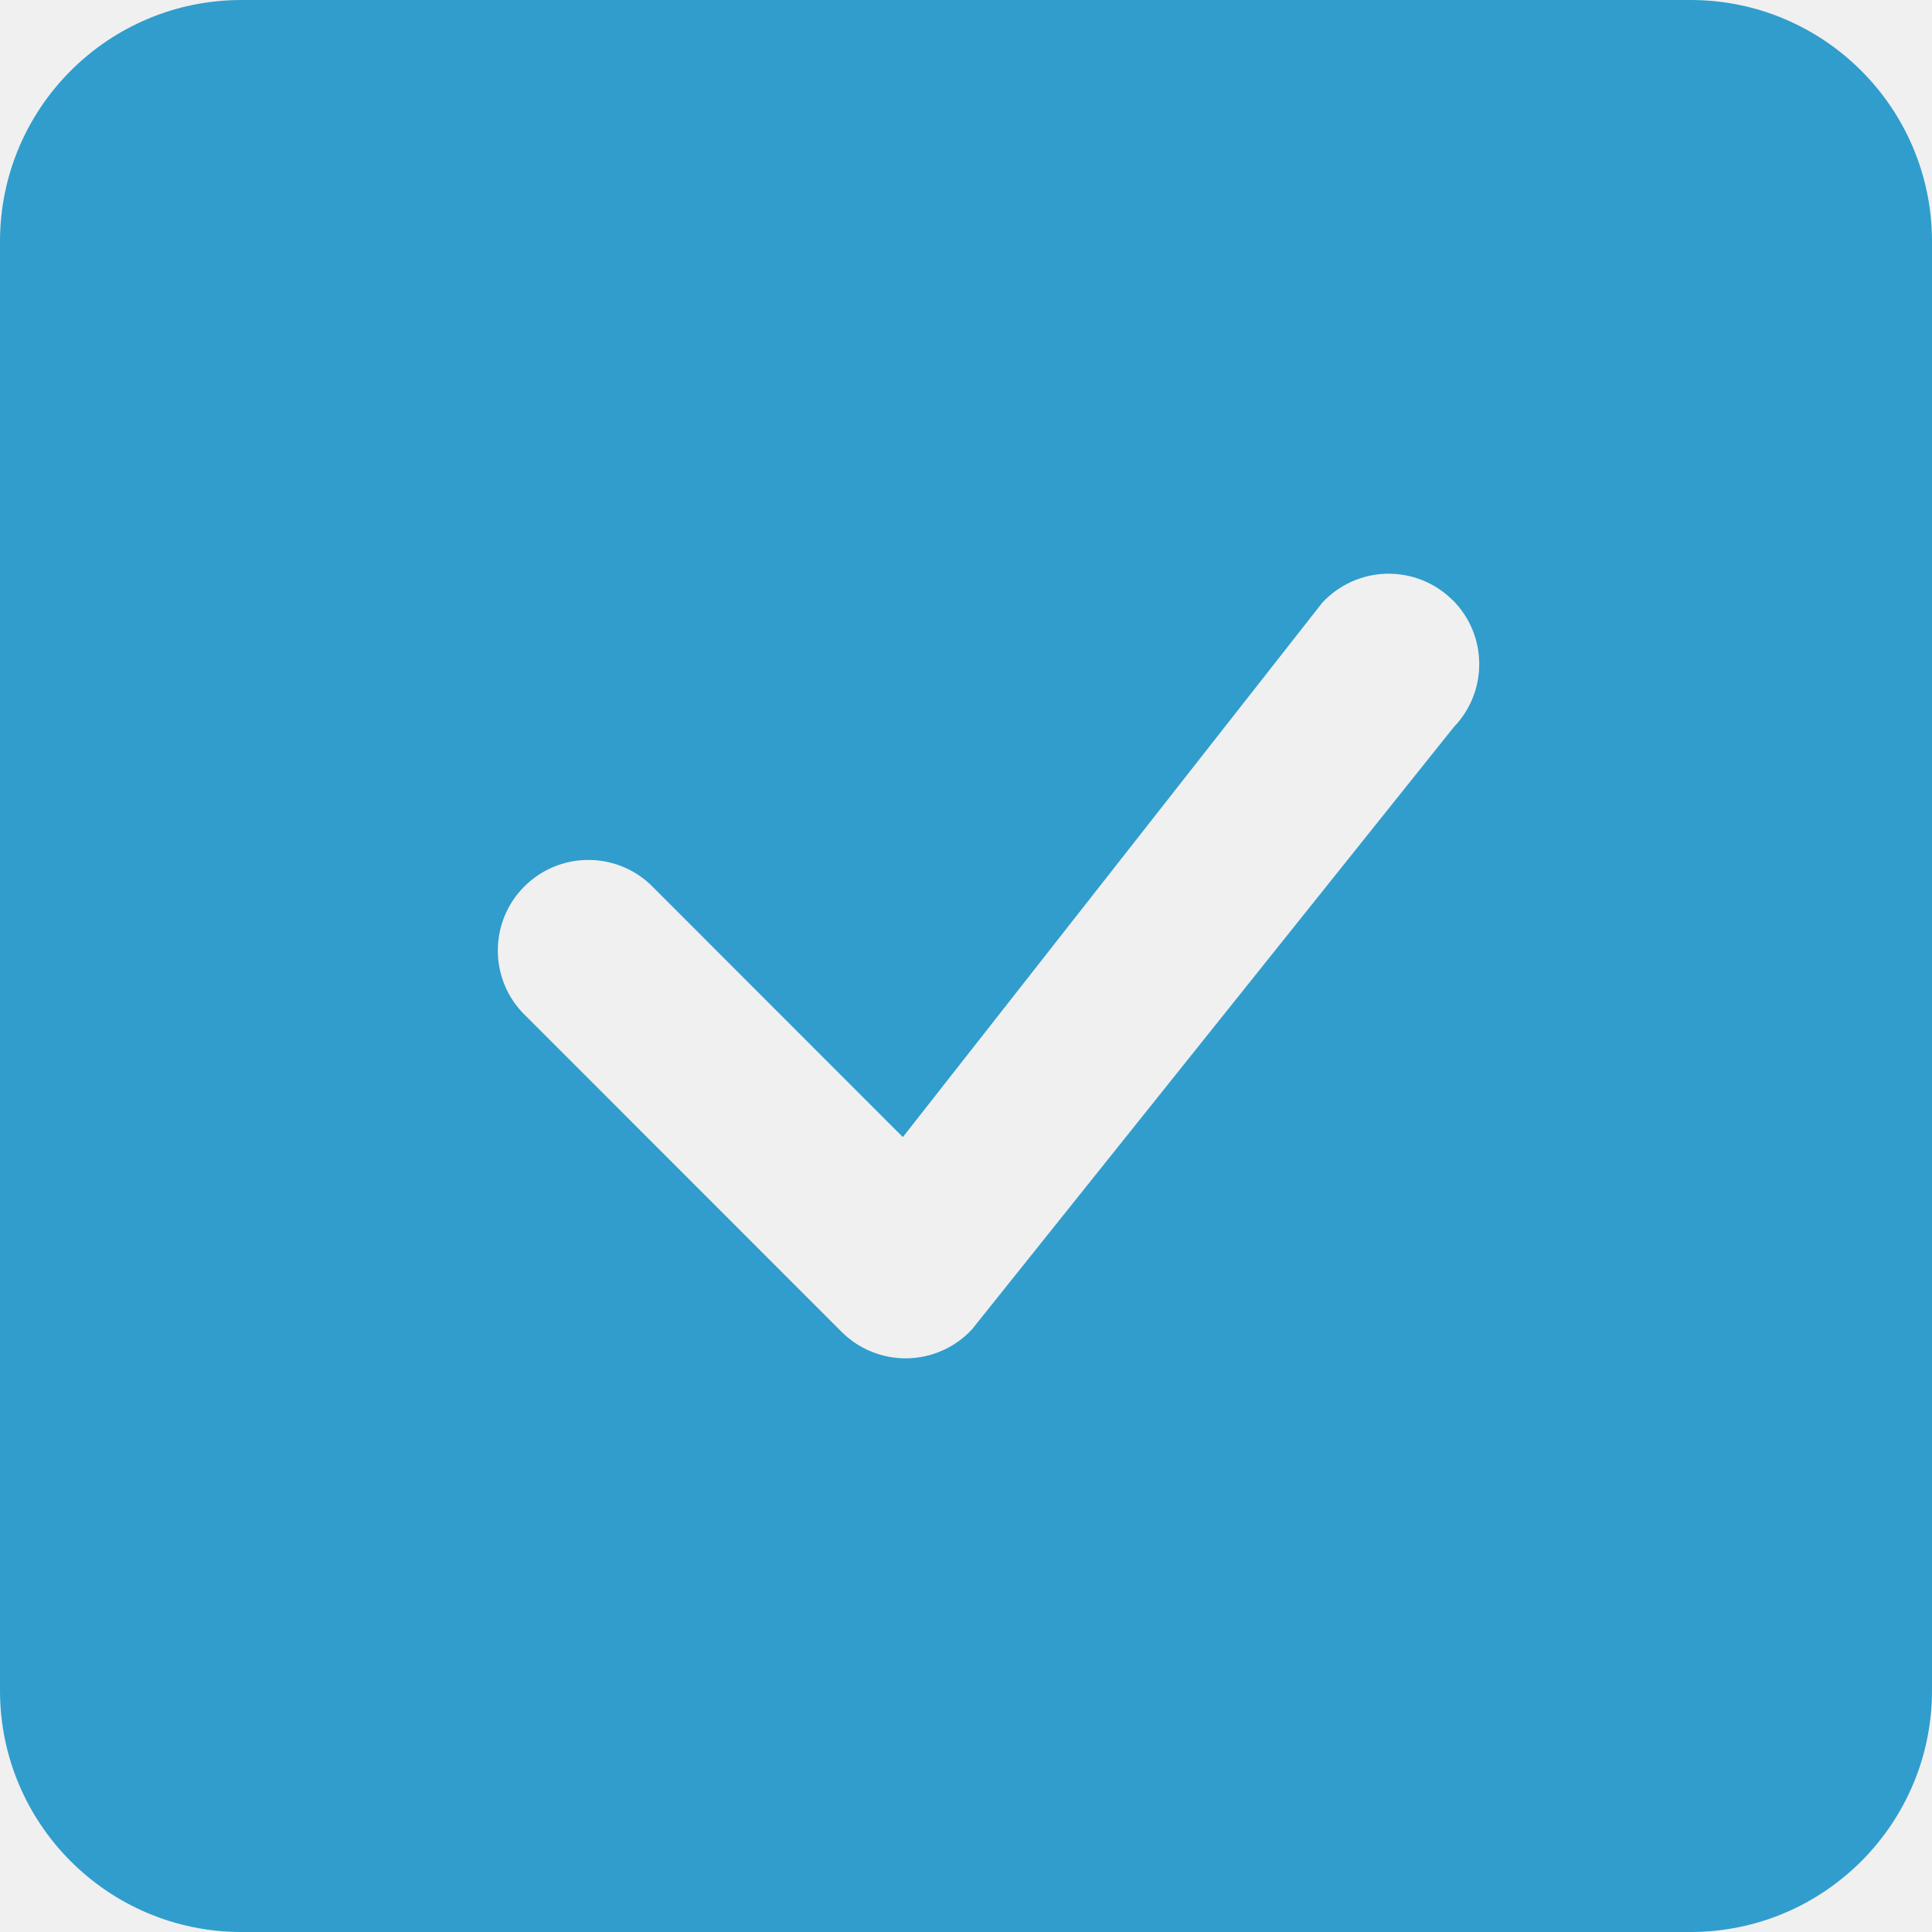
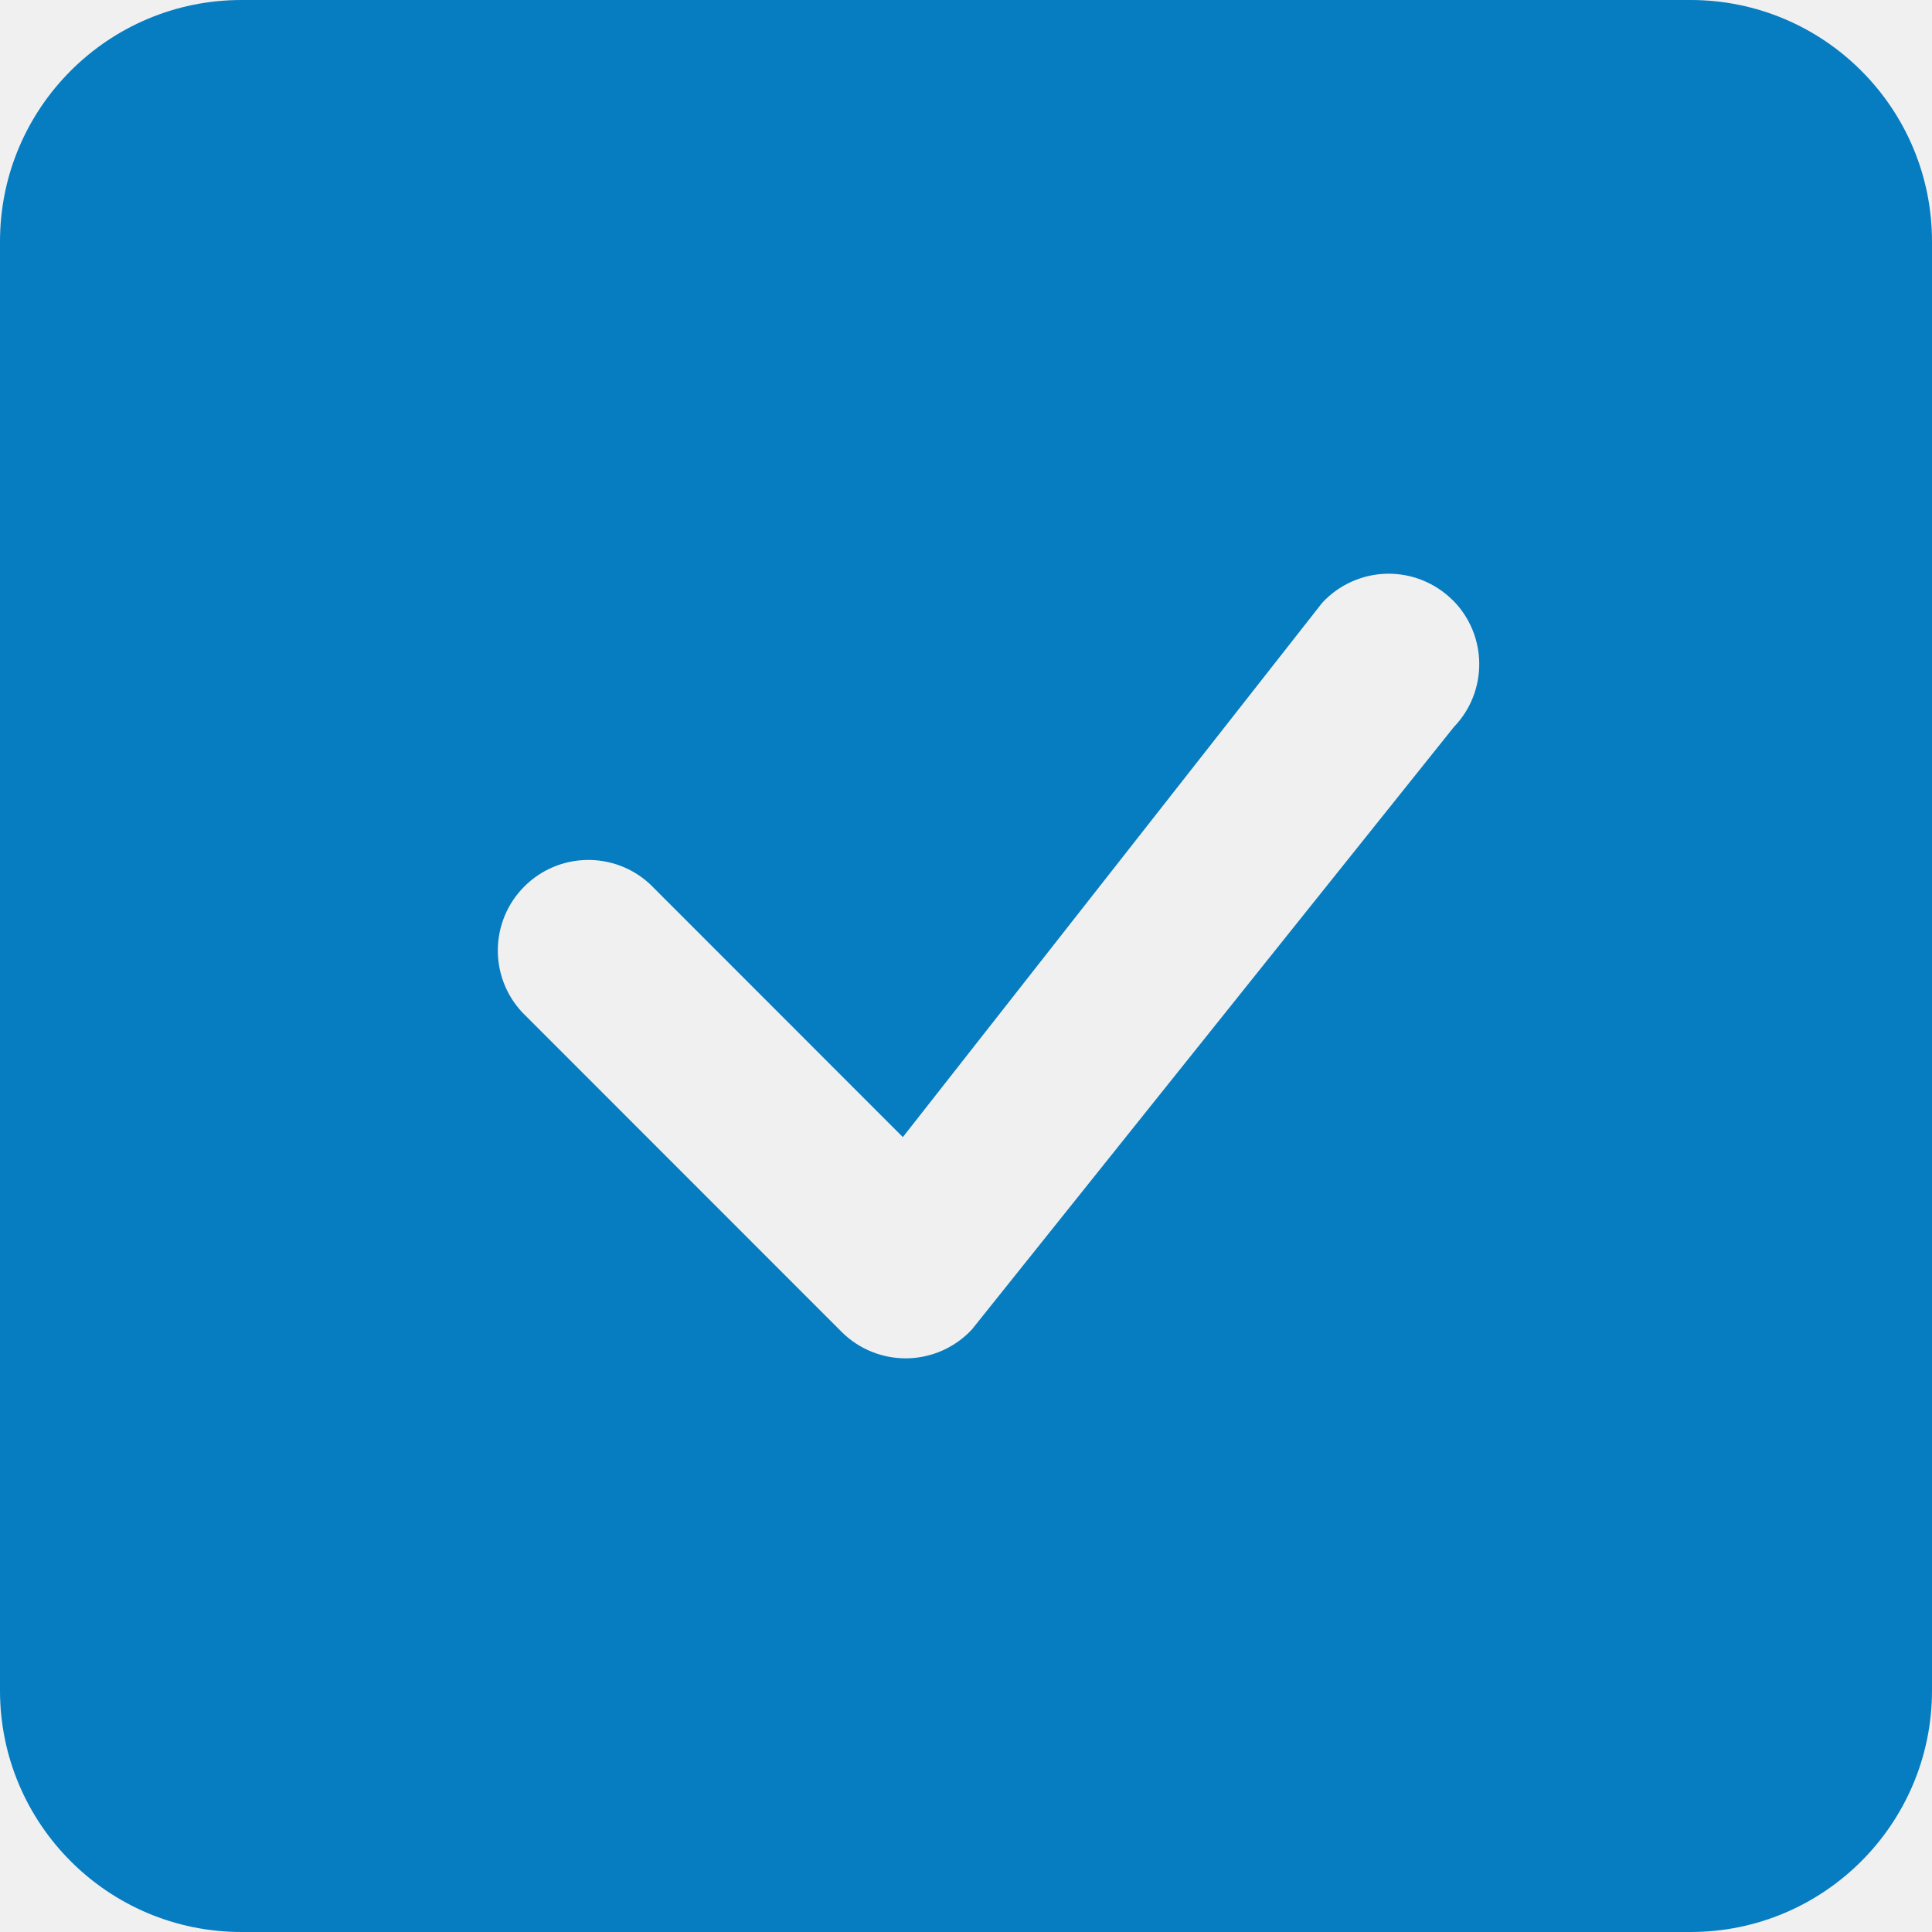
<svg xmlns="http://www.w3.org/2000/svg" width="16" height="16" fill="none">
  <g clip-path="url(#clipChecked)">
-     <path fill-rule="evenodd" clip-rule="evenodd" d="M2 0a2 2 0 00-2 2v12a2 2 0 002 2h12a2 2 0 002-2V2a2 2 0 00-2-2H2zm10.03 4.97a.75.75 0 00-1.08.022L7.477 9.417 5.384 7.323a.75.75 0 00-1.06 1.06L6.97 11.03a.75.75 0 001.079-.02l3.992-4.99a.75.75 0 00-.01-1.05h-.001z" fill="#309DCD" />
+     <path fill-rule="evenodd" clip-rule="evenodd" d="M2 0a2 2 0 00-2 2v12a2 2 0 002 2h12a2 2 0 002-2V2a2 2 0 00-2-2H2zm10.03 4.97a.75.75 0 00-1.08.022L7.477 9.417 5.384 7.323a.75.75 0 00-1.06 1.06L6.97 11.03a.75.75 0 001.079-.02l3.992-4.99a.75.75 0 00-.01-1.05h-.001z" fill="#067cc1" />
  </g>
  <defs>
    <clipPath id="clipChecked">
      <path fill="#fff" d="M0 0h16v16H0z" />
    </clipPath>
  </defs>
</svg>
